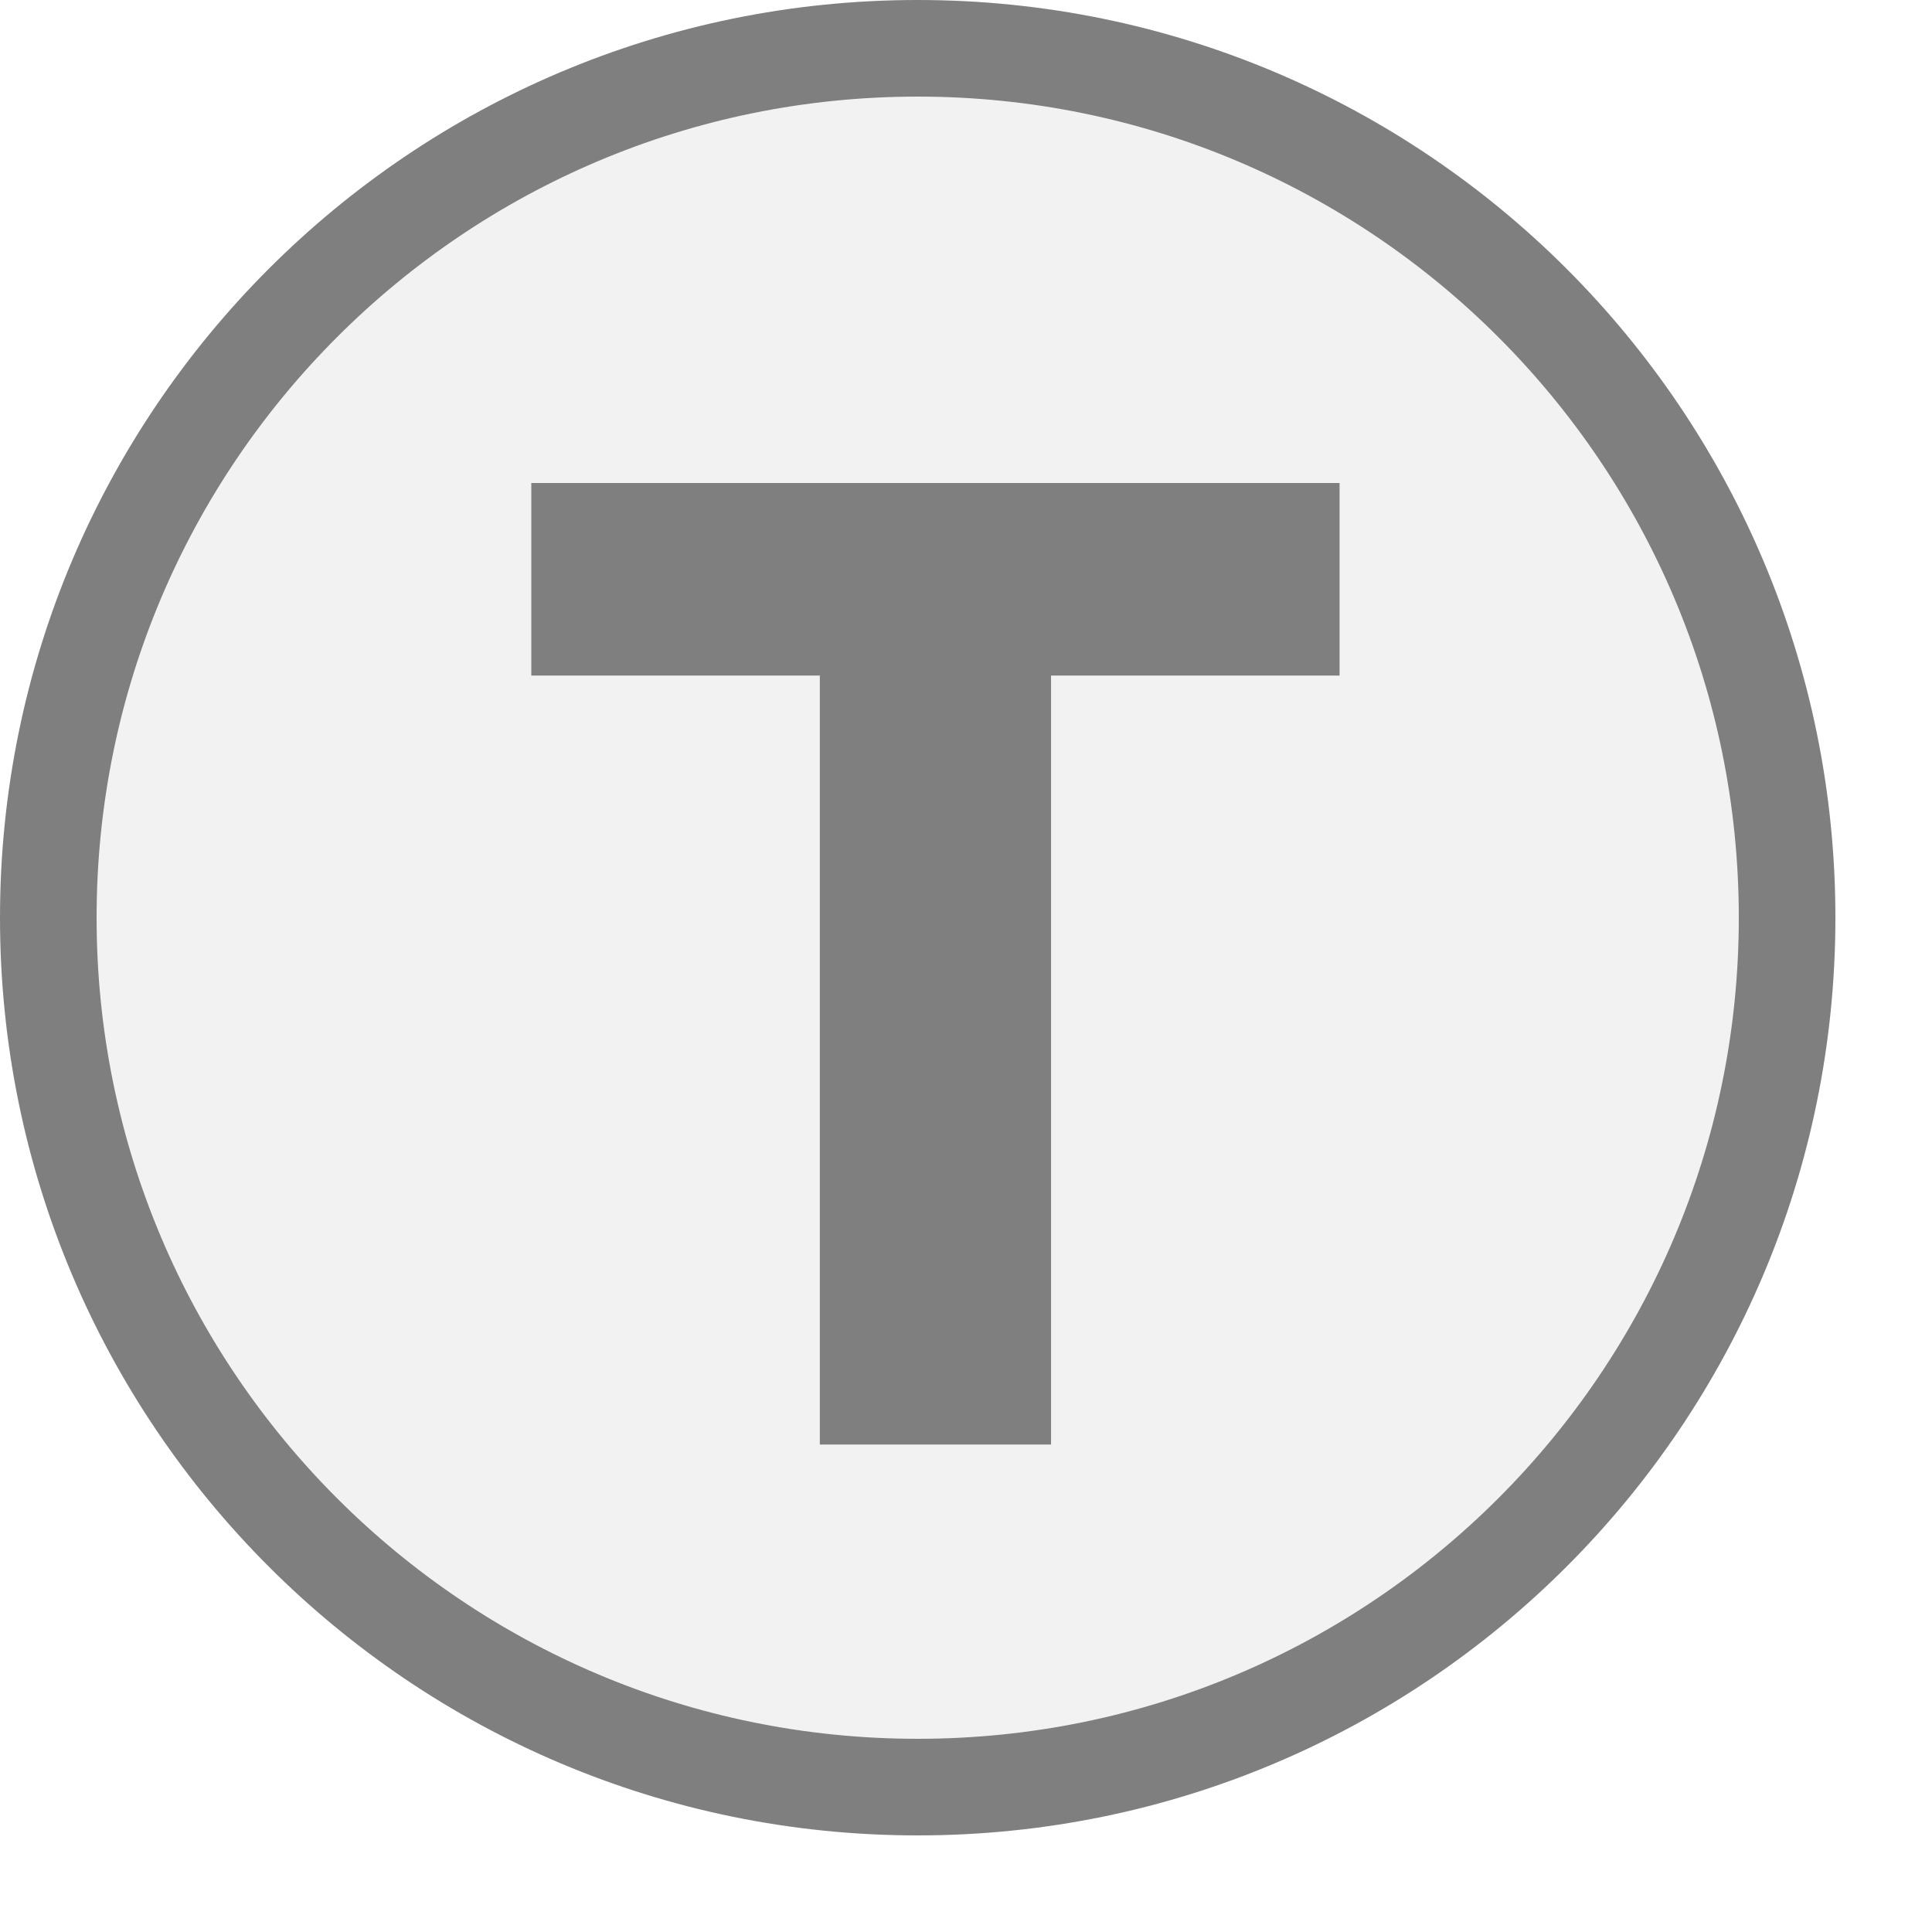
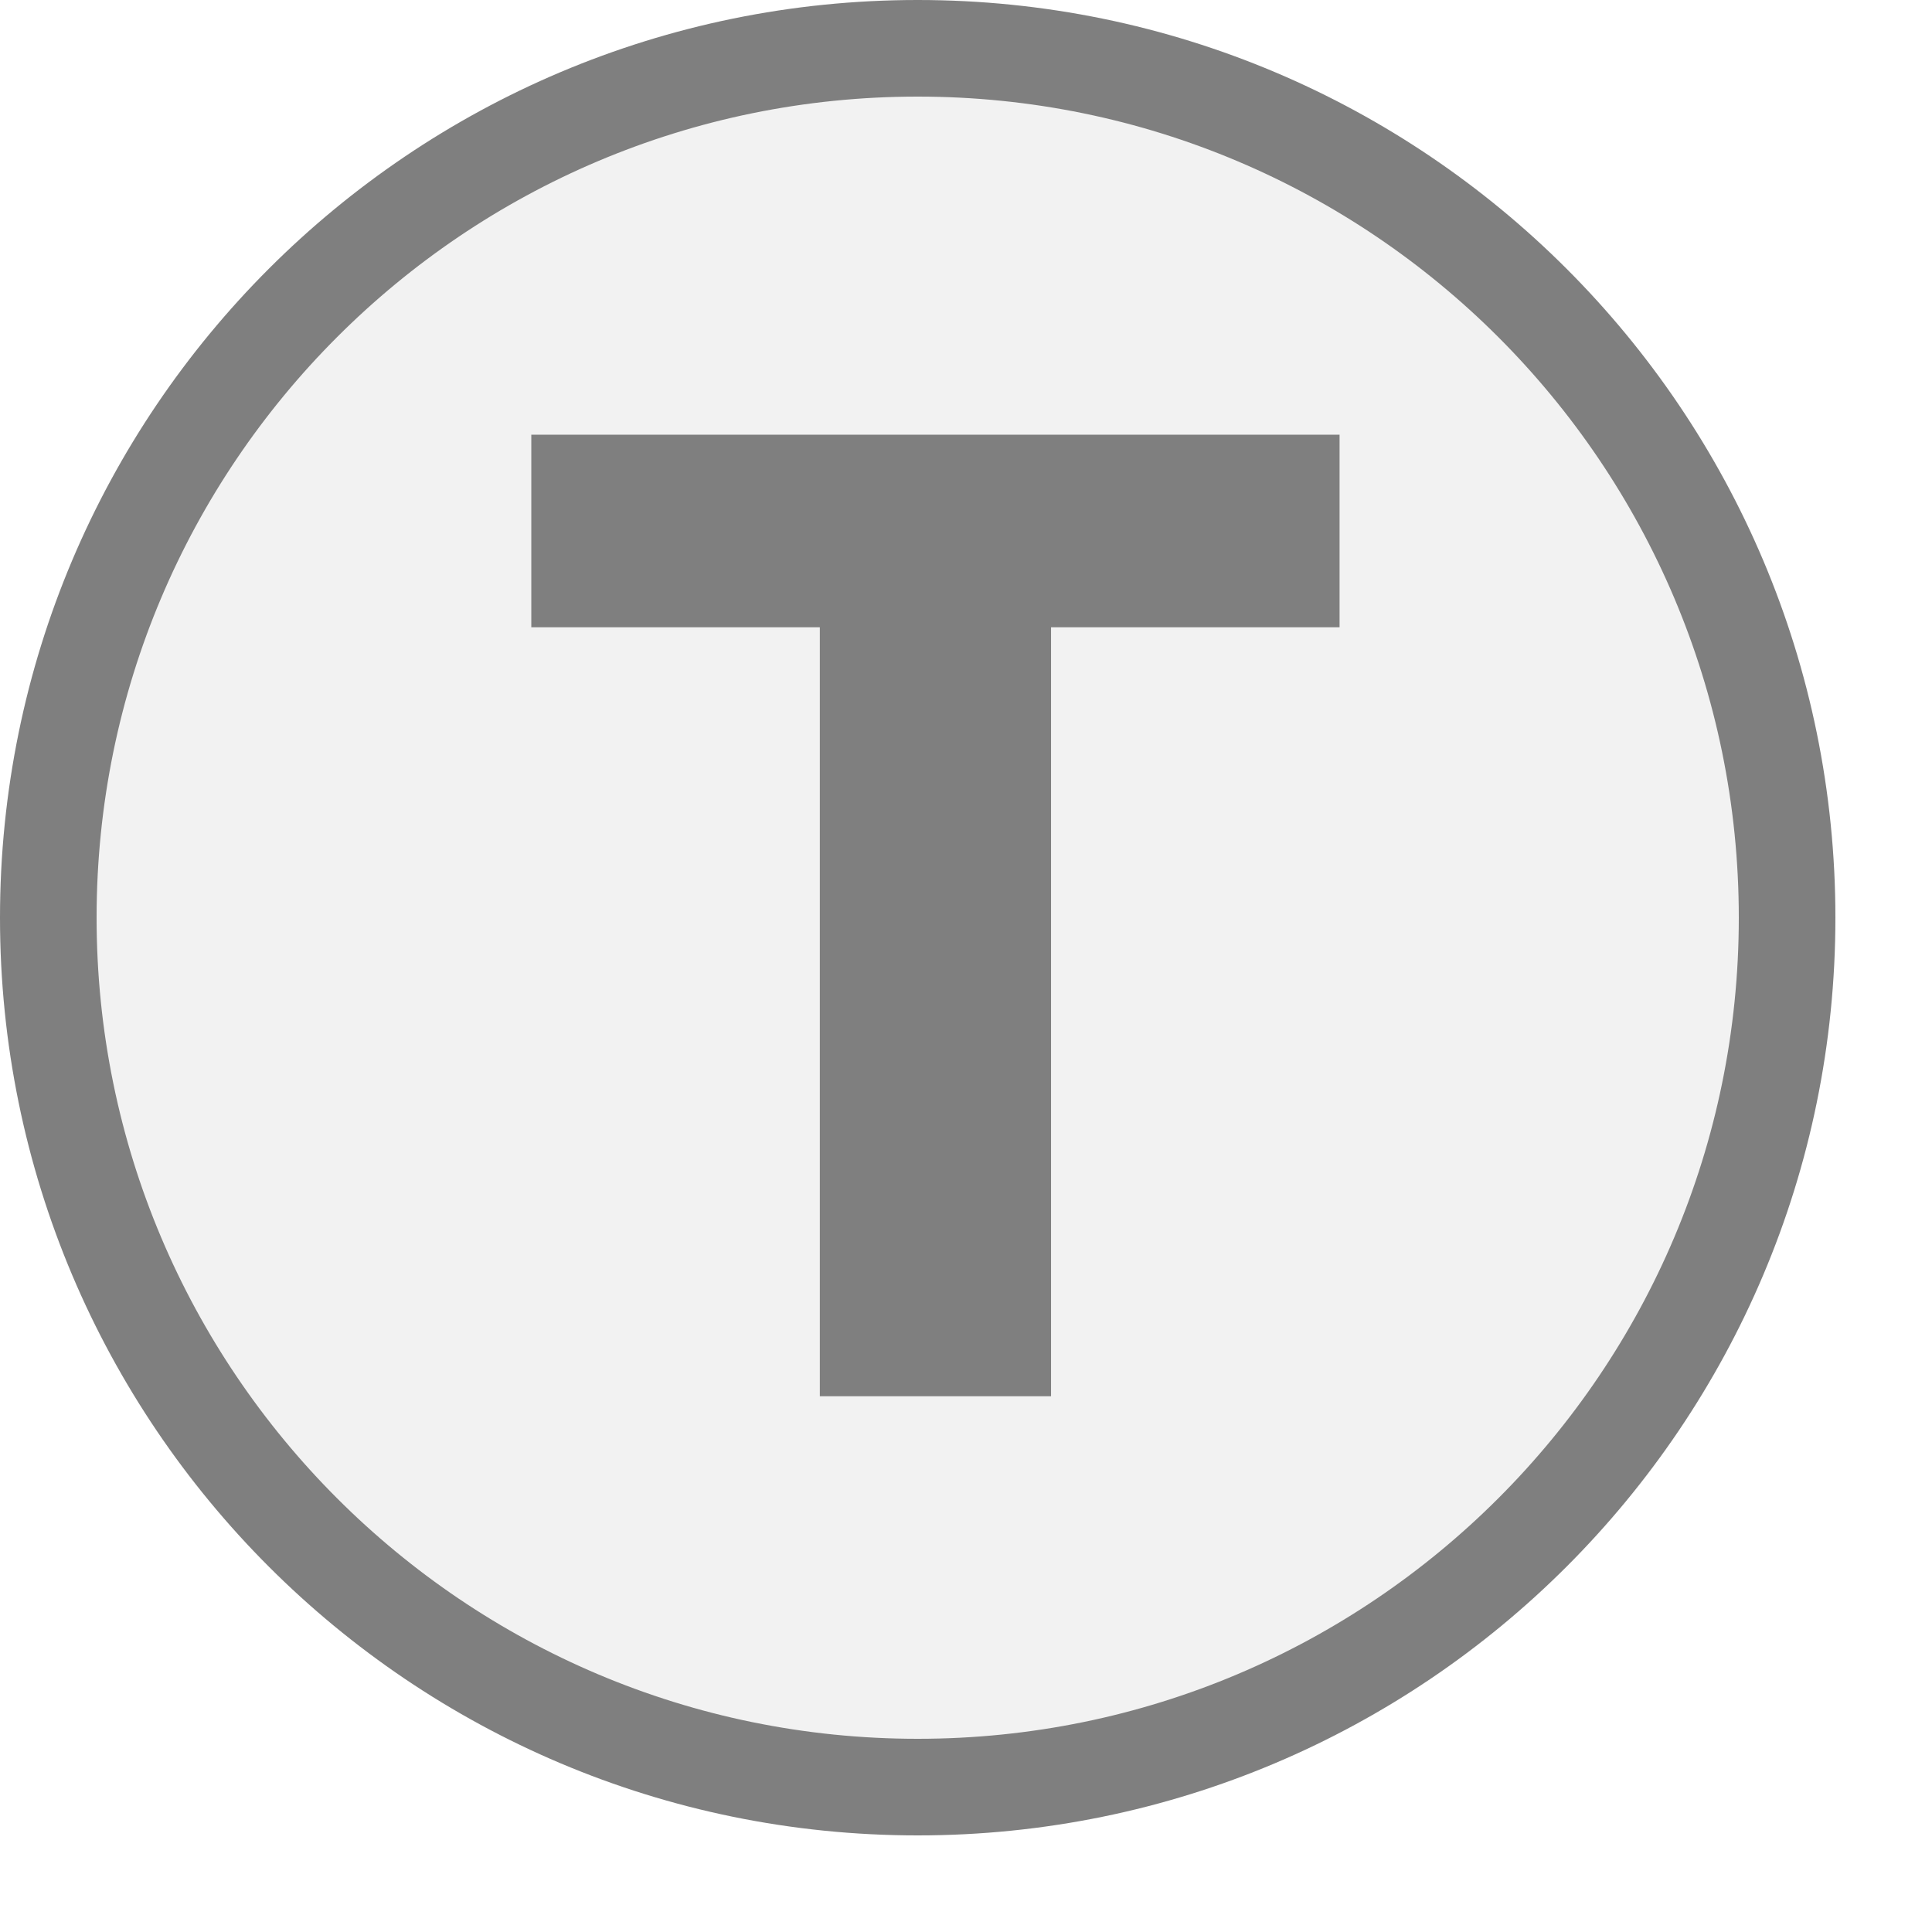
<svg xmlns="http://www.w3.org/2000/svg" width="20px" height="20px" viewBox="0 0 20 20">
  <circle cx="9.5" cy="9.5" r="9" fill="#f2f2f2" stroke="#7f7f7f" stroke-width="1" />
-   <path d="M829 0V1194H381V1493H1636V1194H1188V0H829Z" fill="#7f7f7f" transform="translate(5.5,5) scale(0.006667,-0.006667) translate(-381,-1493)" />
+   <path d="M829 0V1194H381V1493H1636V1194H1188V0H829Z" fill="#7f7f7f" transform="translate(5.5,4.5) scale(0.006667,-0.006667) translate(-381,-1493)" />
</svg>
